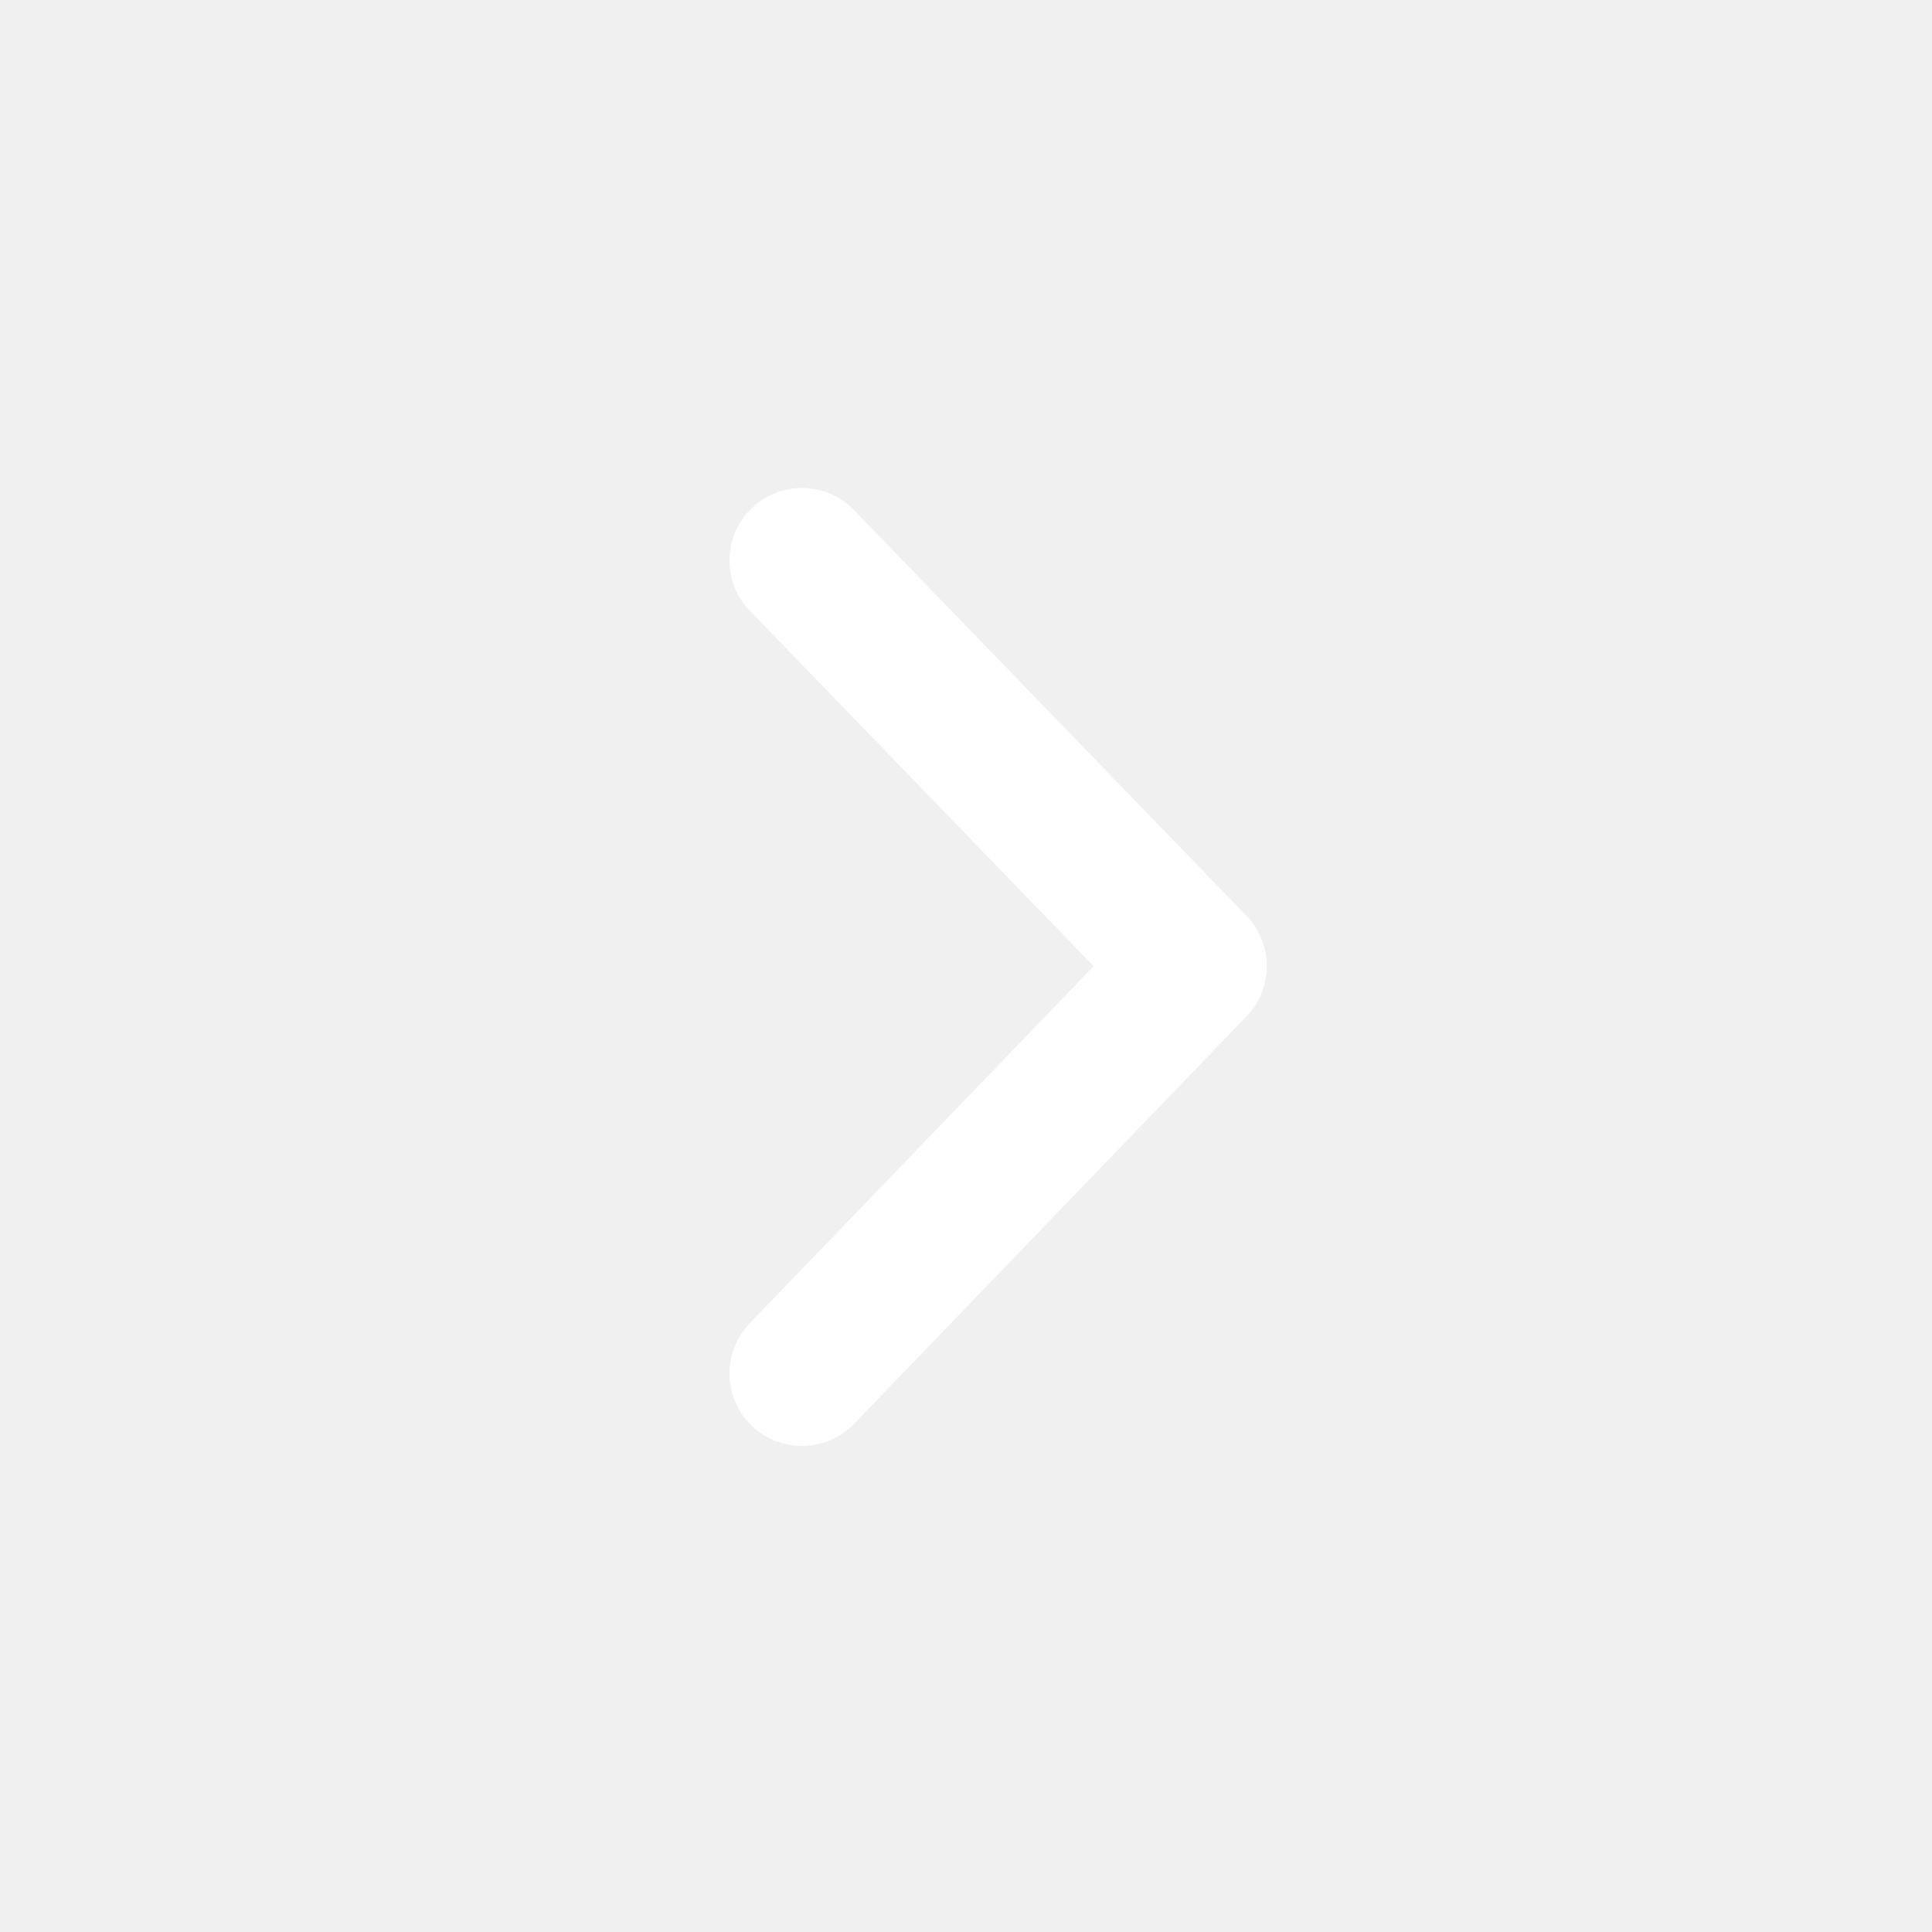
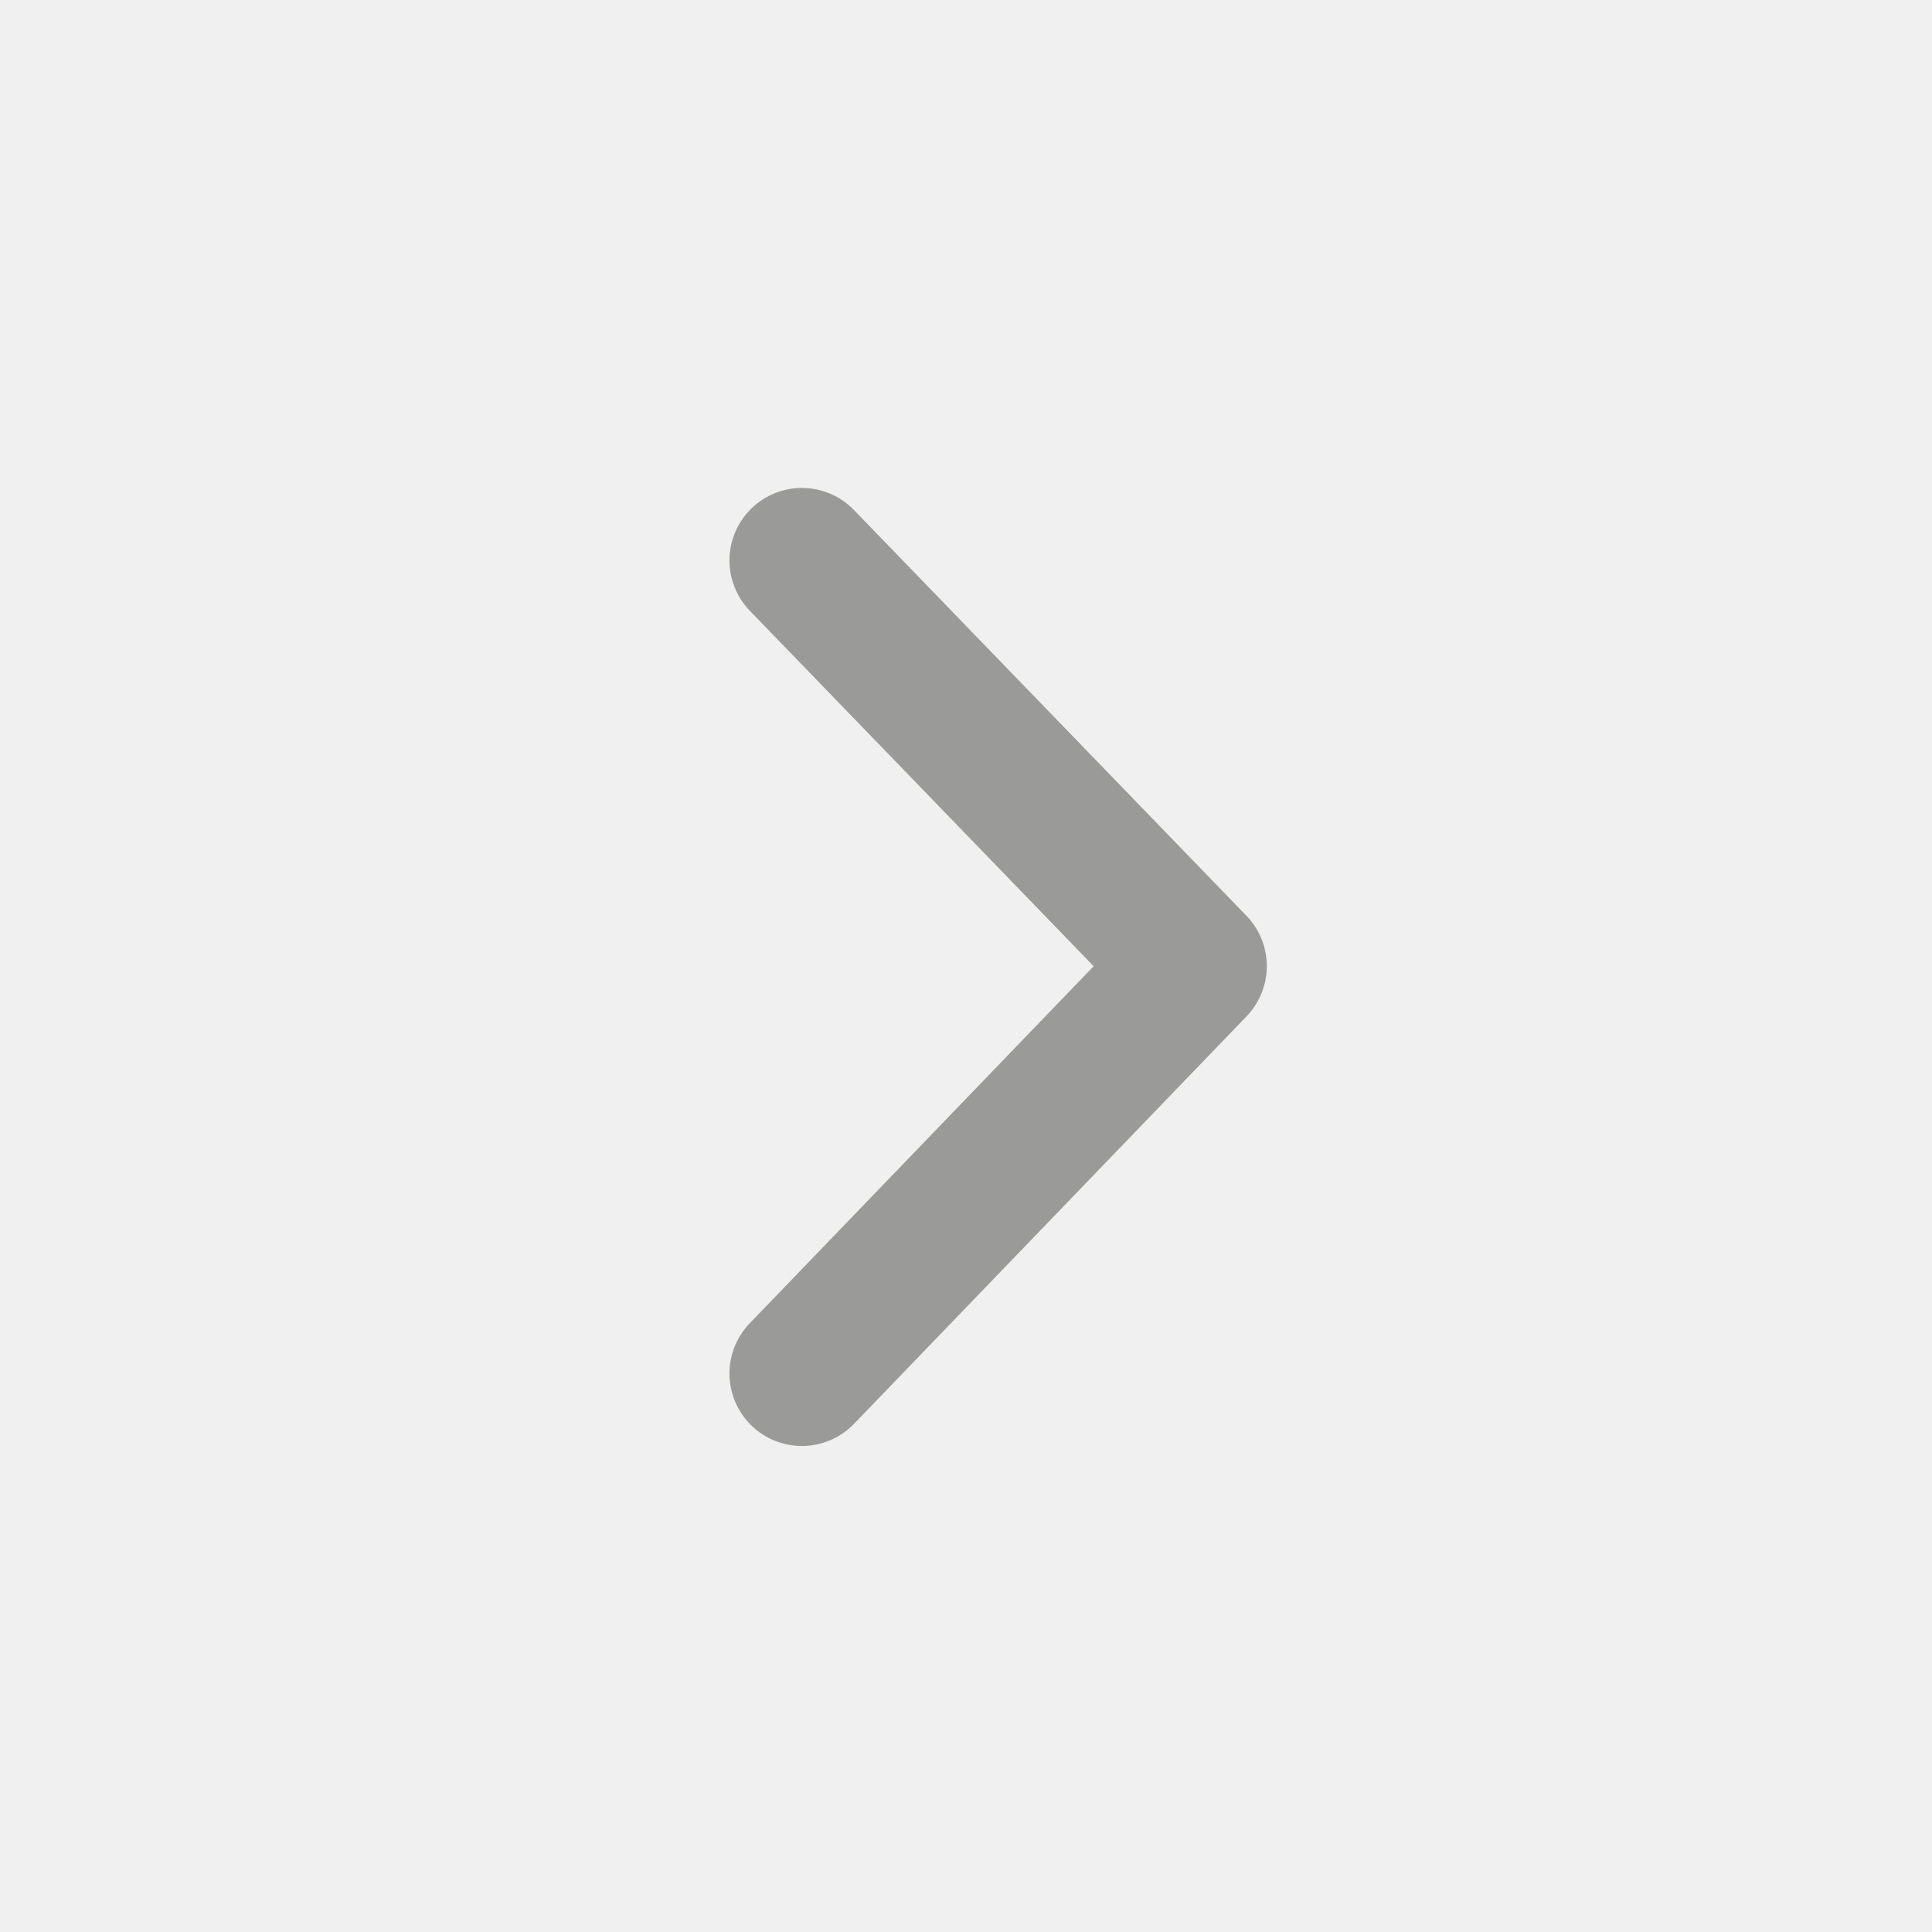
<svg xmlns="http://www.w3.org/2000/svg" width="16" height="16" viewBox="0 0 16 16" fill="none">
-   <path d="M6.641 4.641L9.891 8.001L6.641 11.375" stroke="white" stroke-width="1.2" stroke-linecap="round" stroke-linejoin="round" />
+   <path d="M6.641 4.641L9.891 8.001L6.641 11.375" stroke="#9A9A98" stroke-width="1.2" stroke-linecap="round" stroke-linejoin="round" />
</svg>
